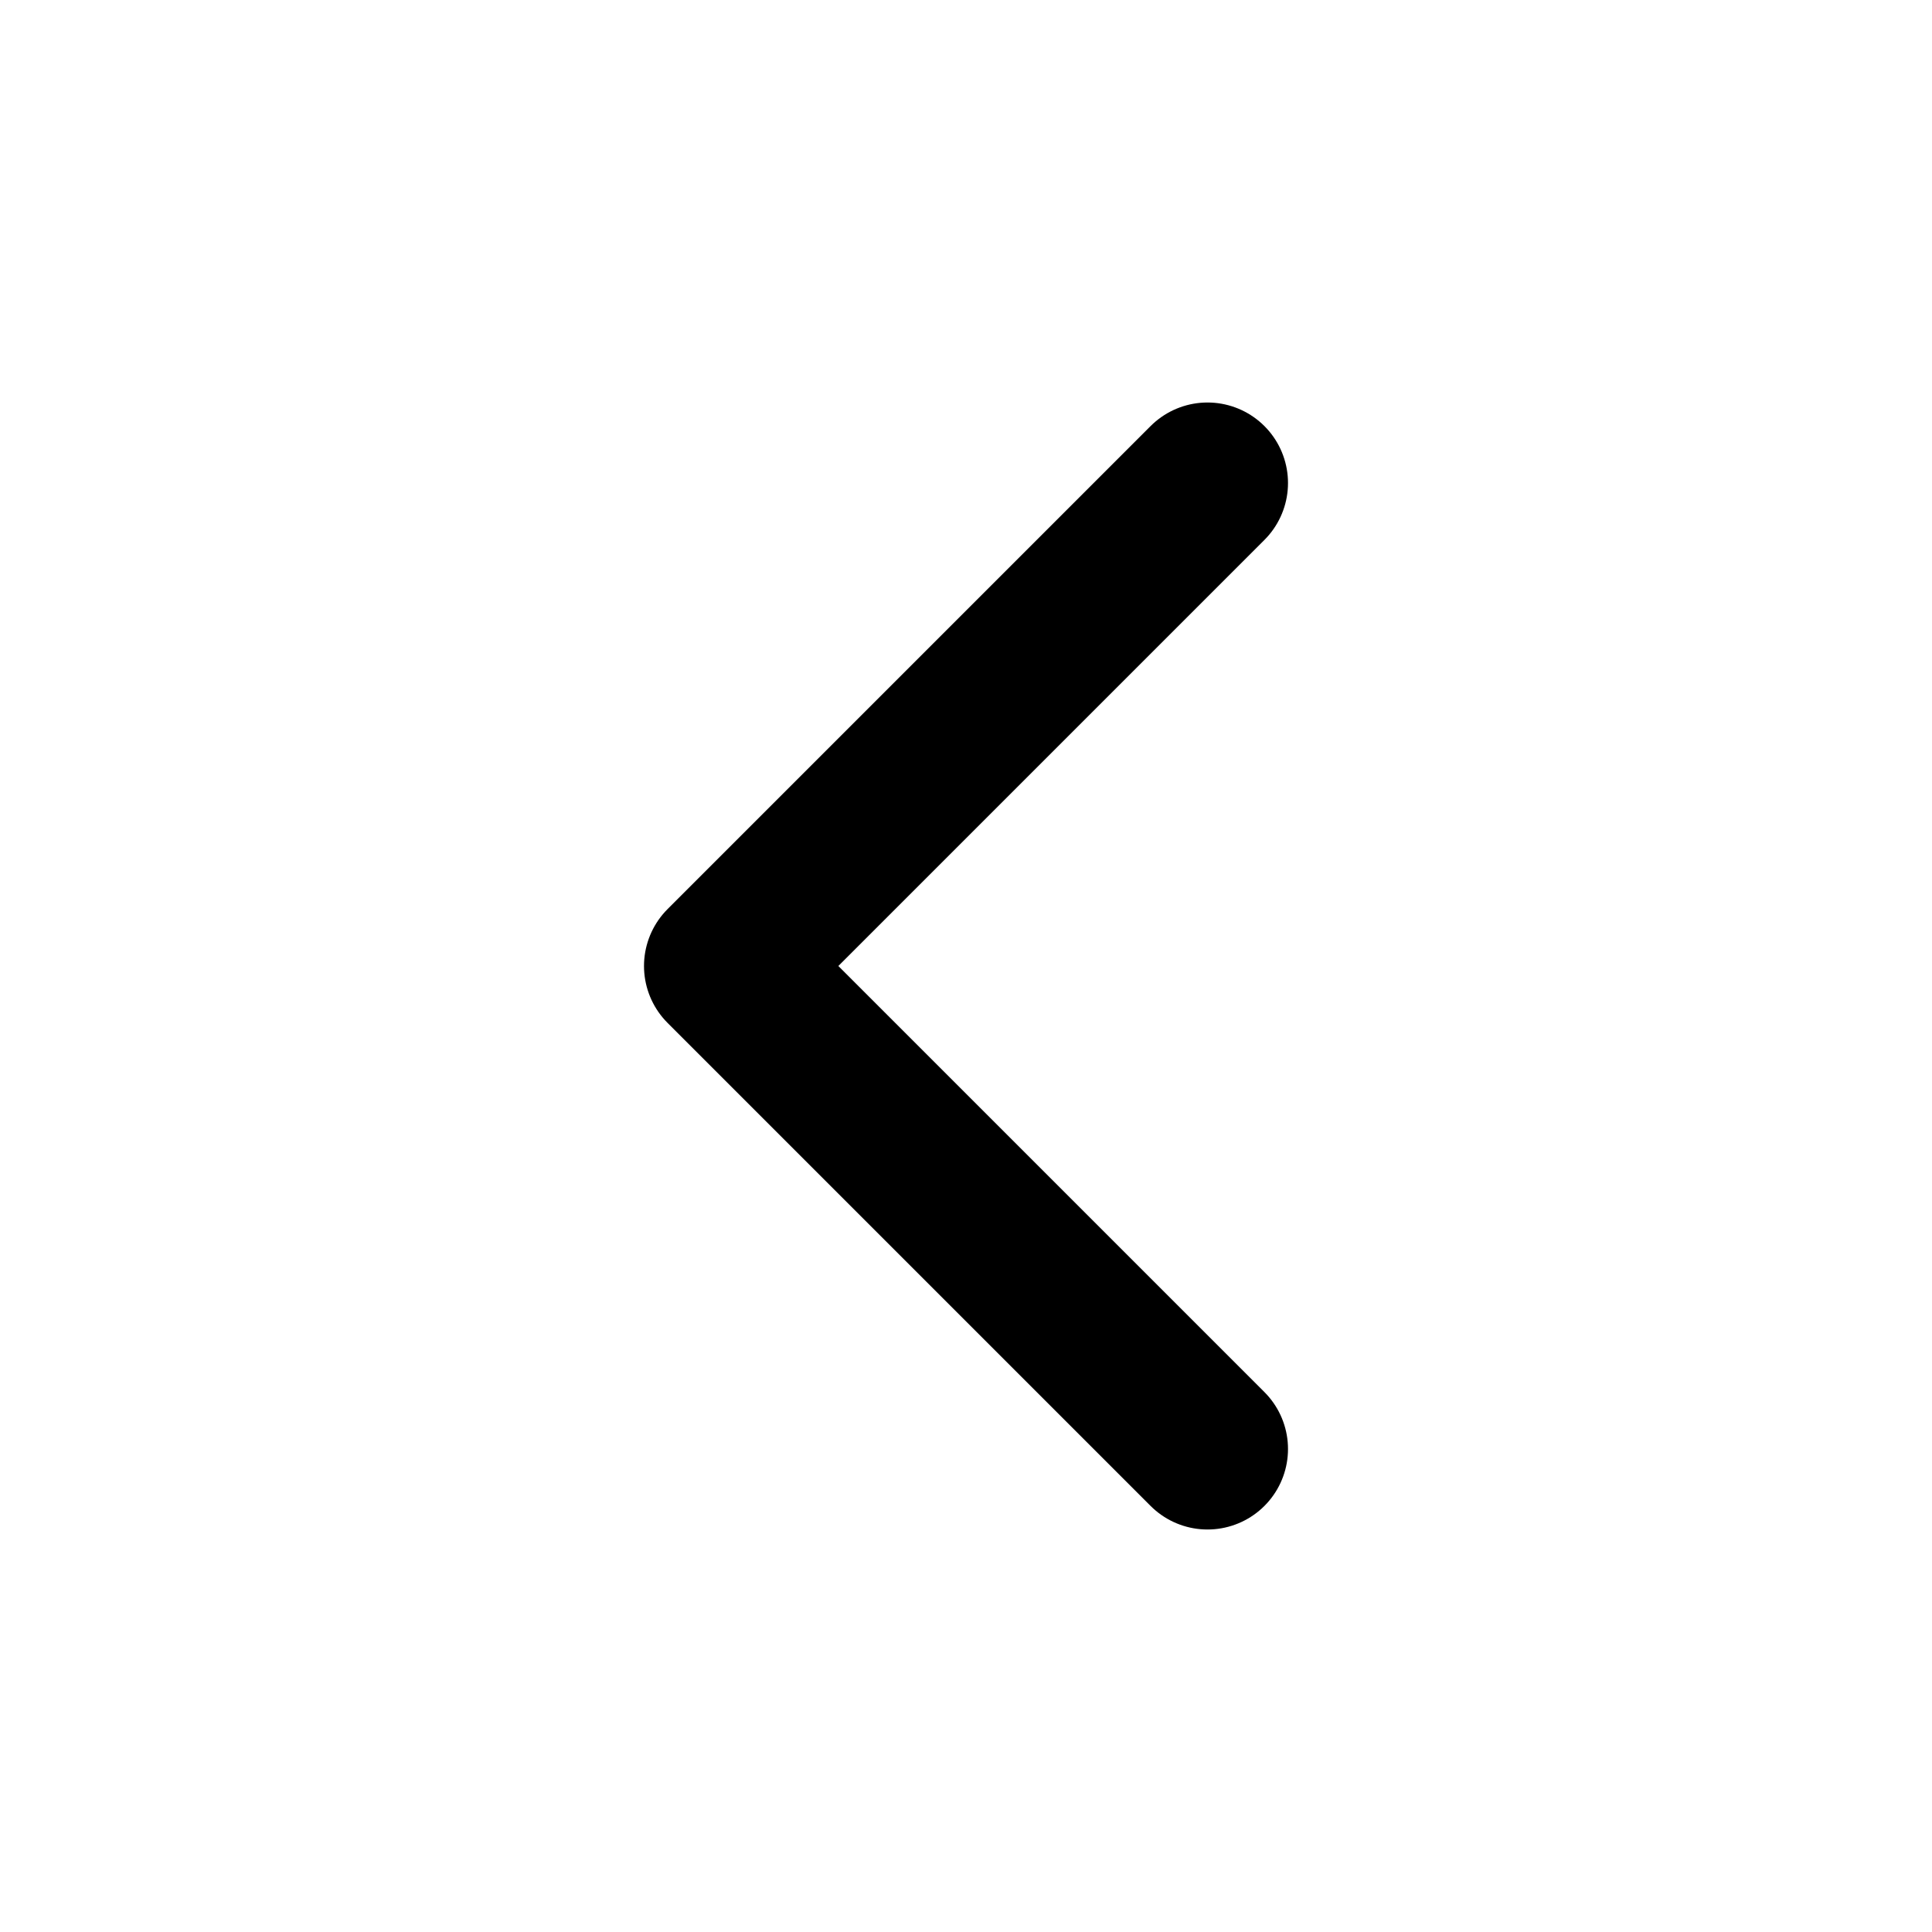
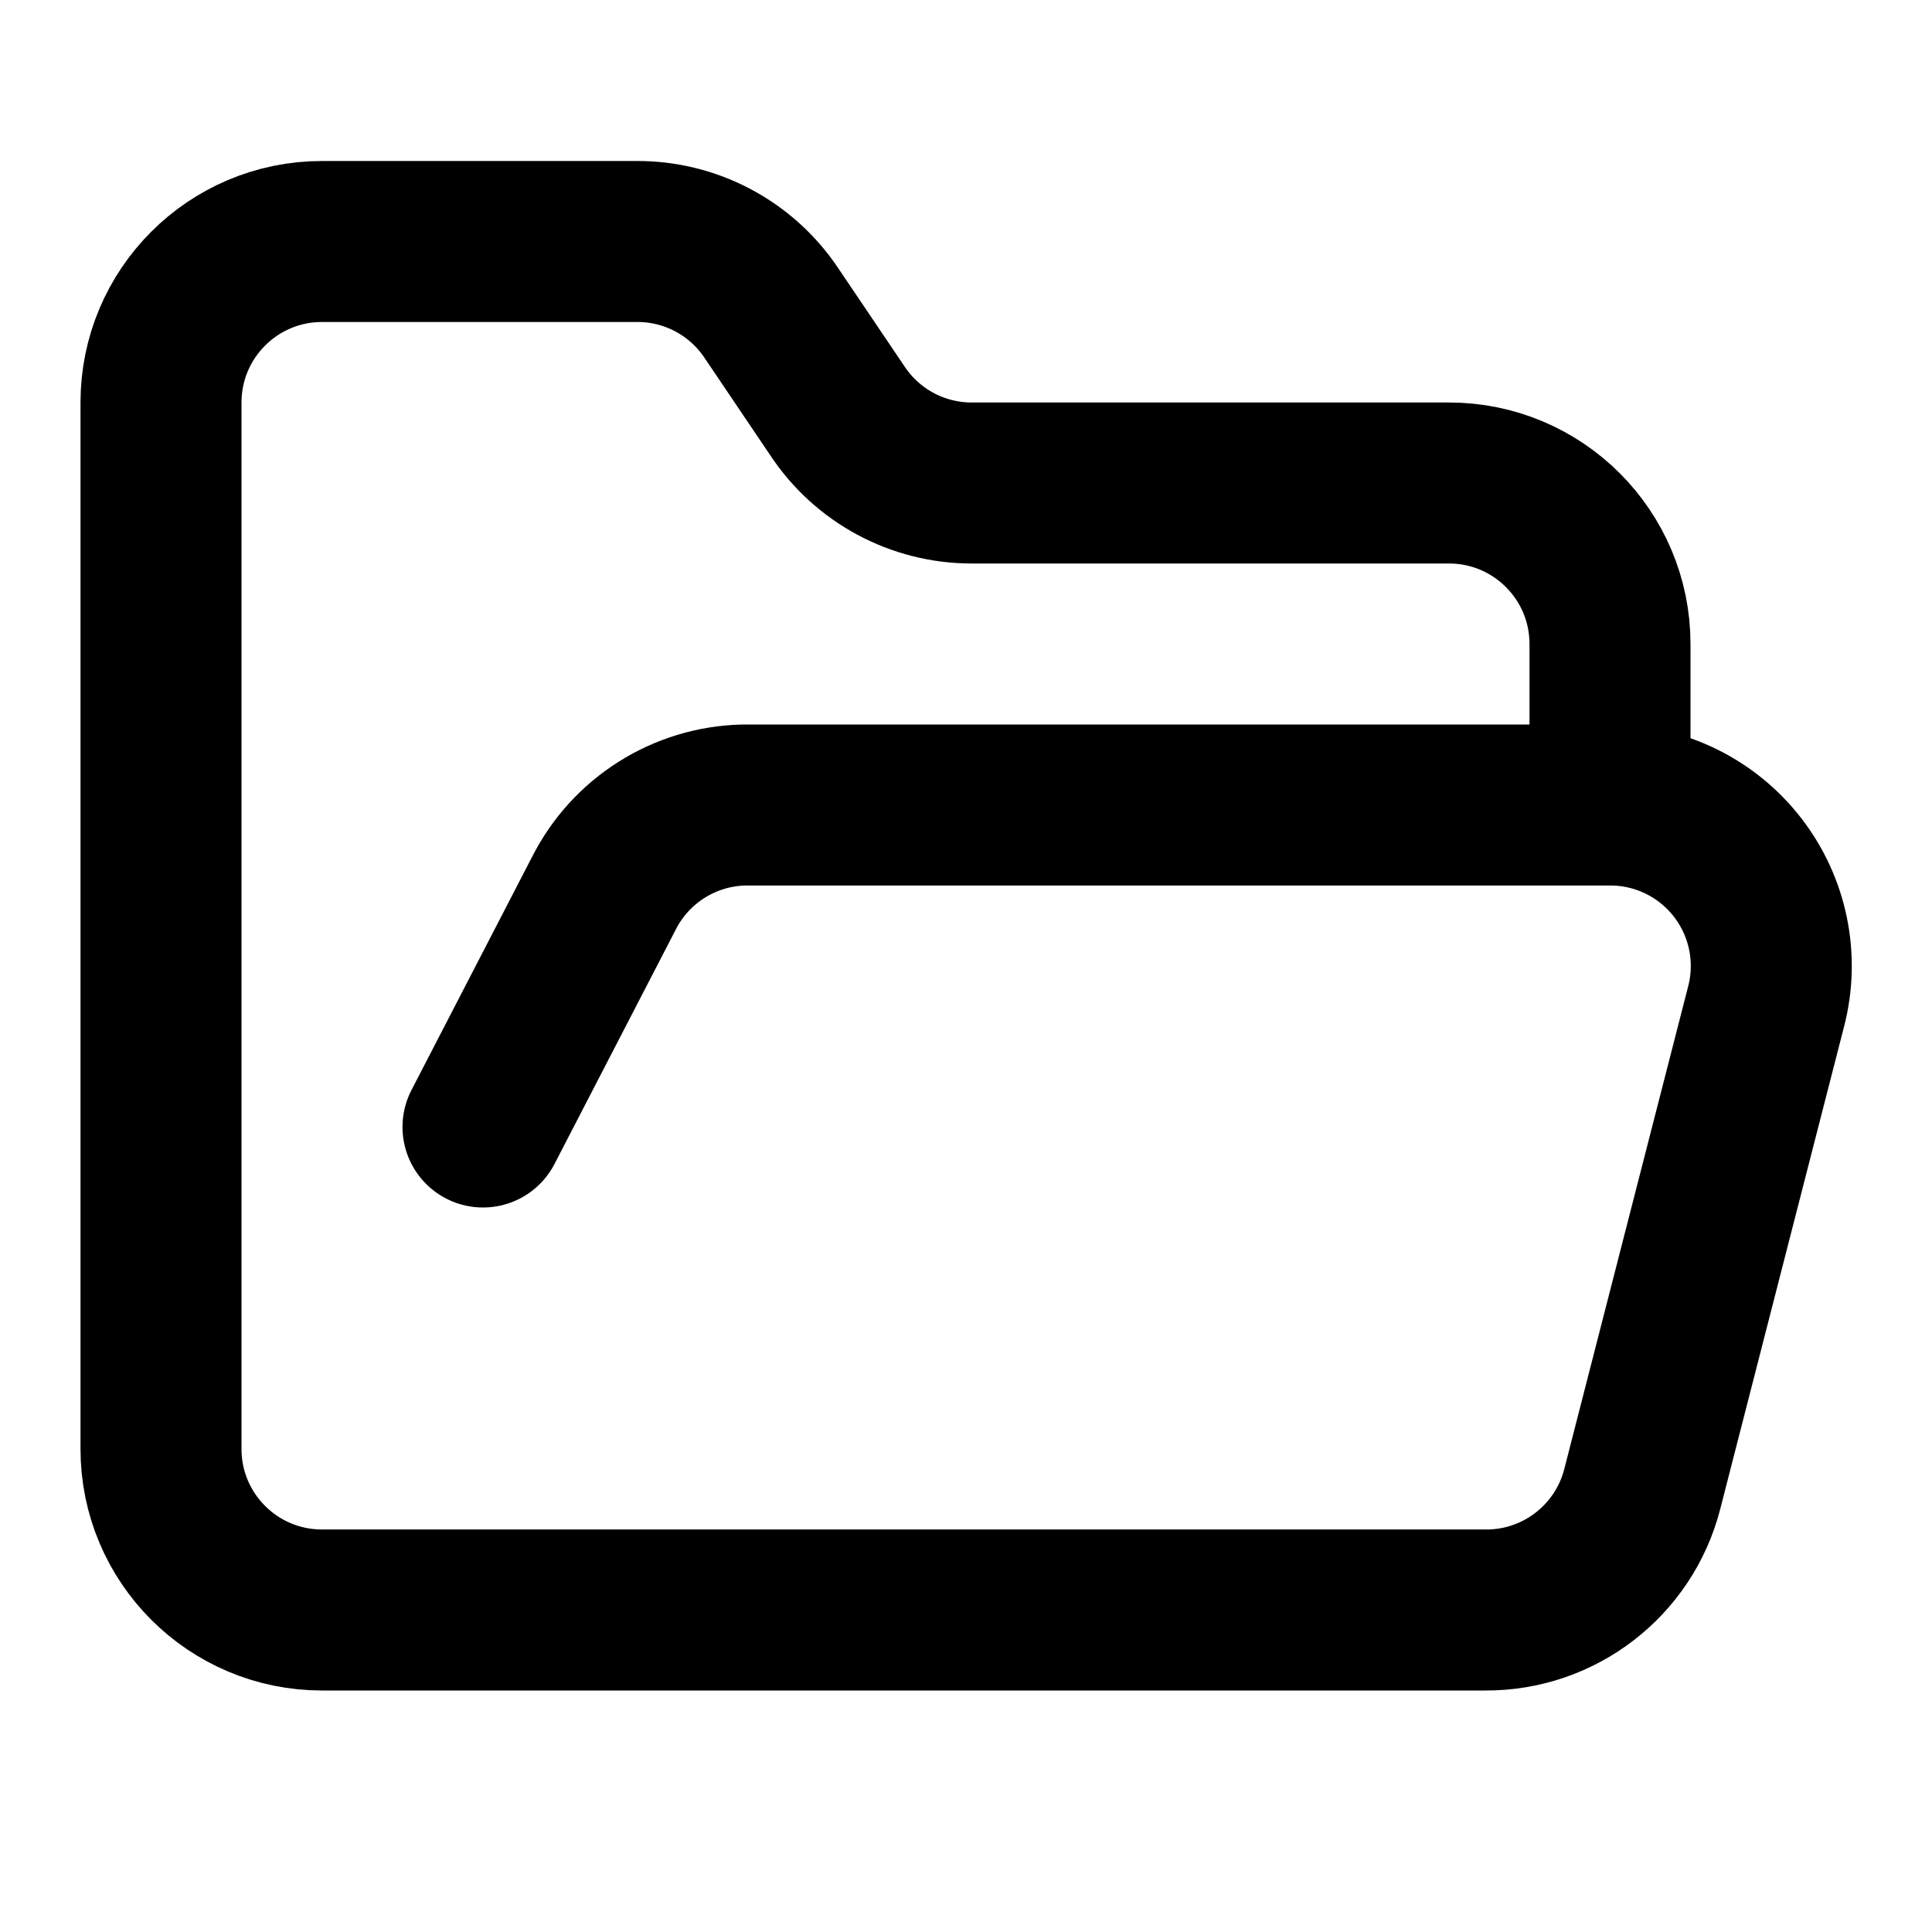
<svg xmlns="http://www.w3.org/2000/svg" width="24" height="24" viewBox="0 0 24 24" fill="none" stroke="currentColor" stroke-width="2" stroke-linecap="round" stroke-linejoin="round">
-   <path d="m15 18-6-6 6-6" />
+   <path d="m6 14 1.5-2.9A2 2 0 0 1 9.24 10H20a2 2 0 0 1 1.94 2.5l-1.54 6a2 2 0 0 1-1.95 1.5H4a2 2 0 0 1-2-2V5a2 2 0 0 1 2-2h3.9a2 2 0 0 1 1.69.9l.81 1.2a2 2 0 0 0 1.67.9H18a2 2 0 0 1 2 2v2" />
</svg>
